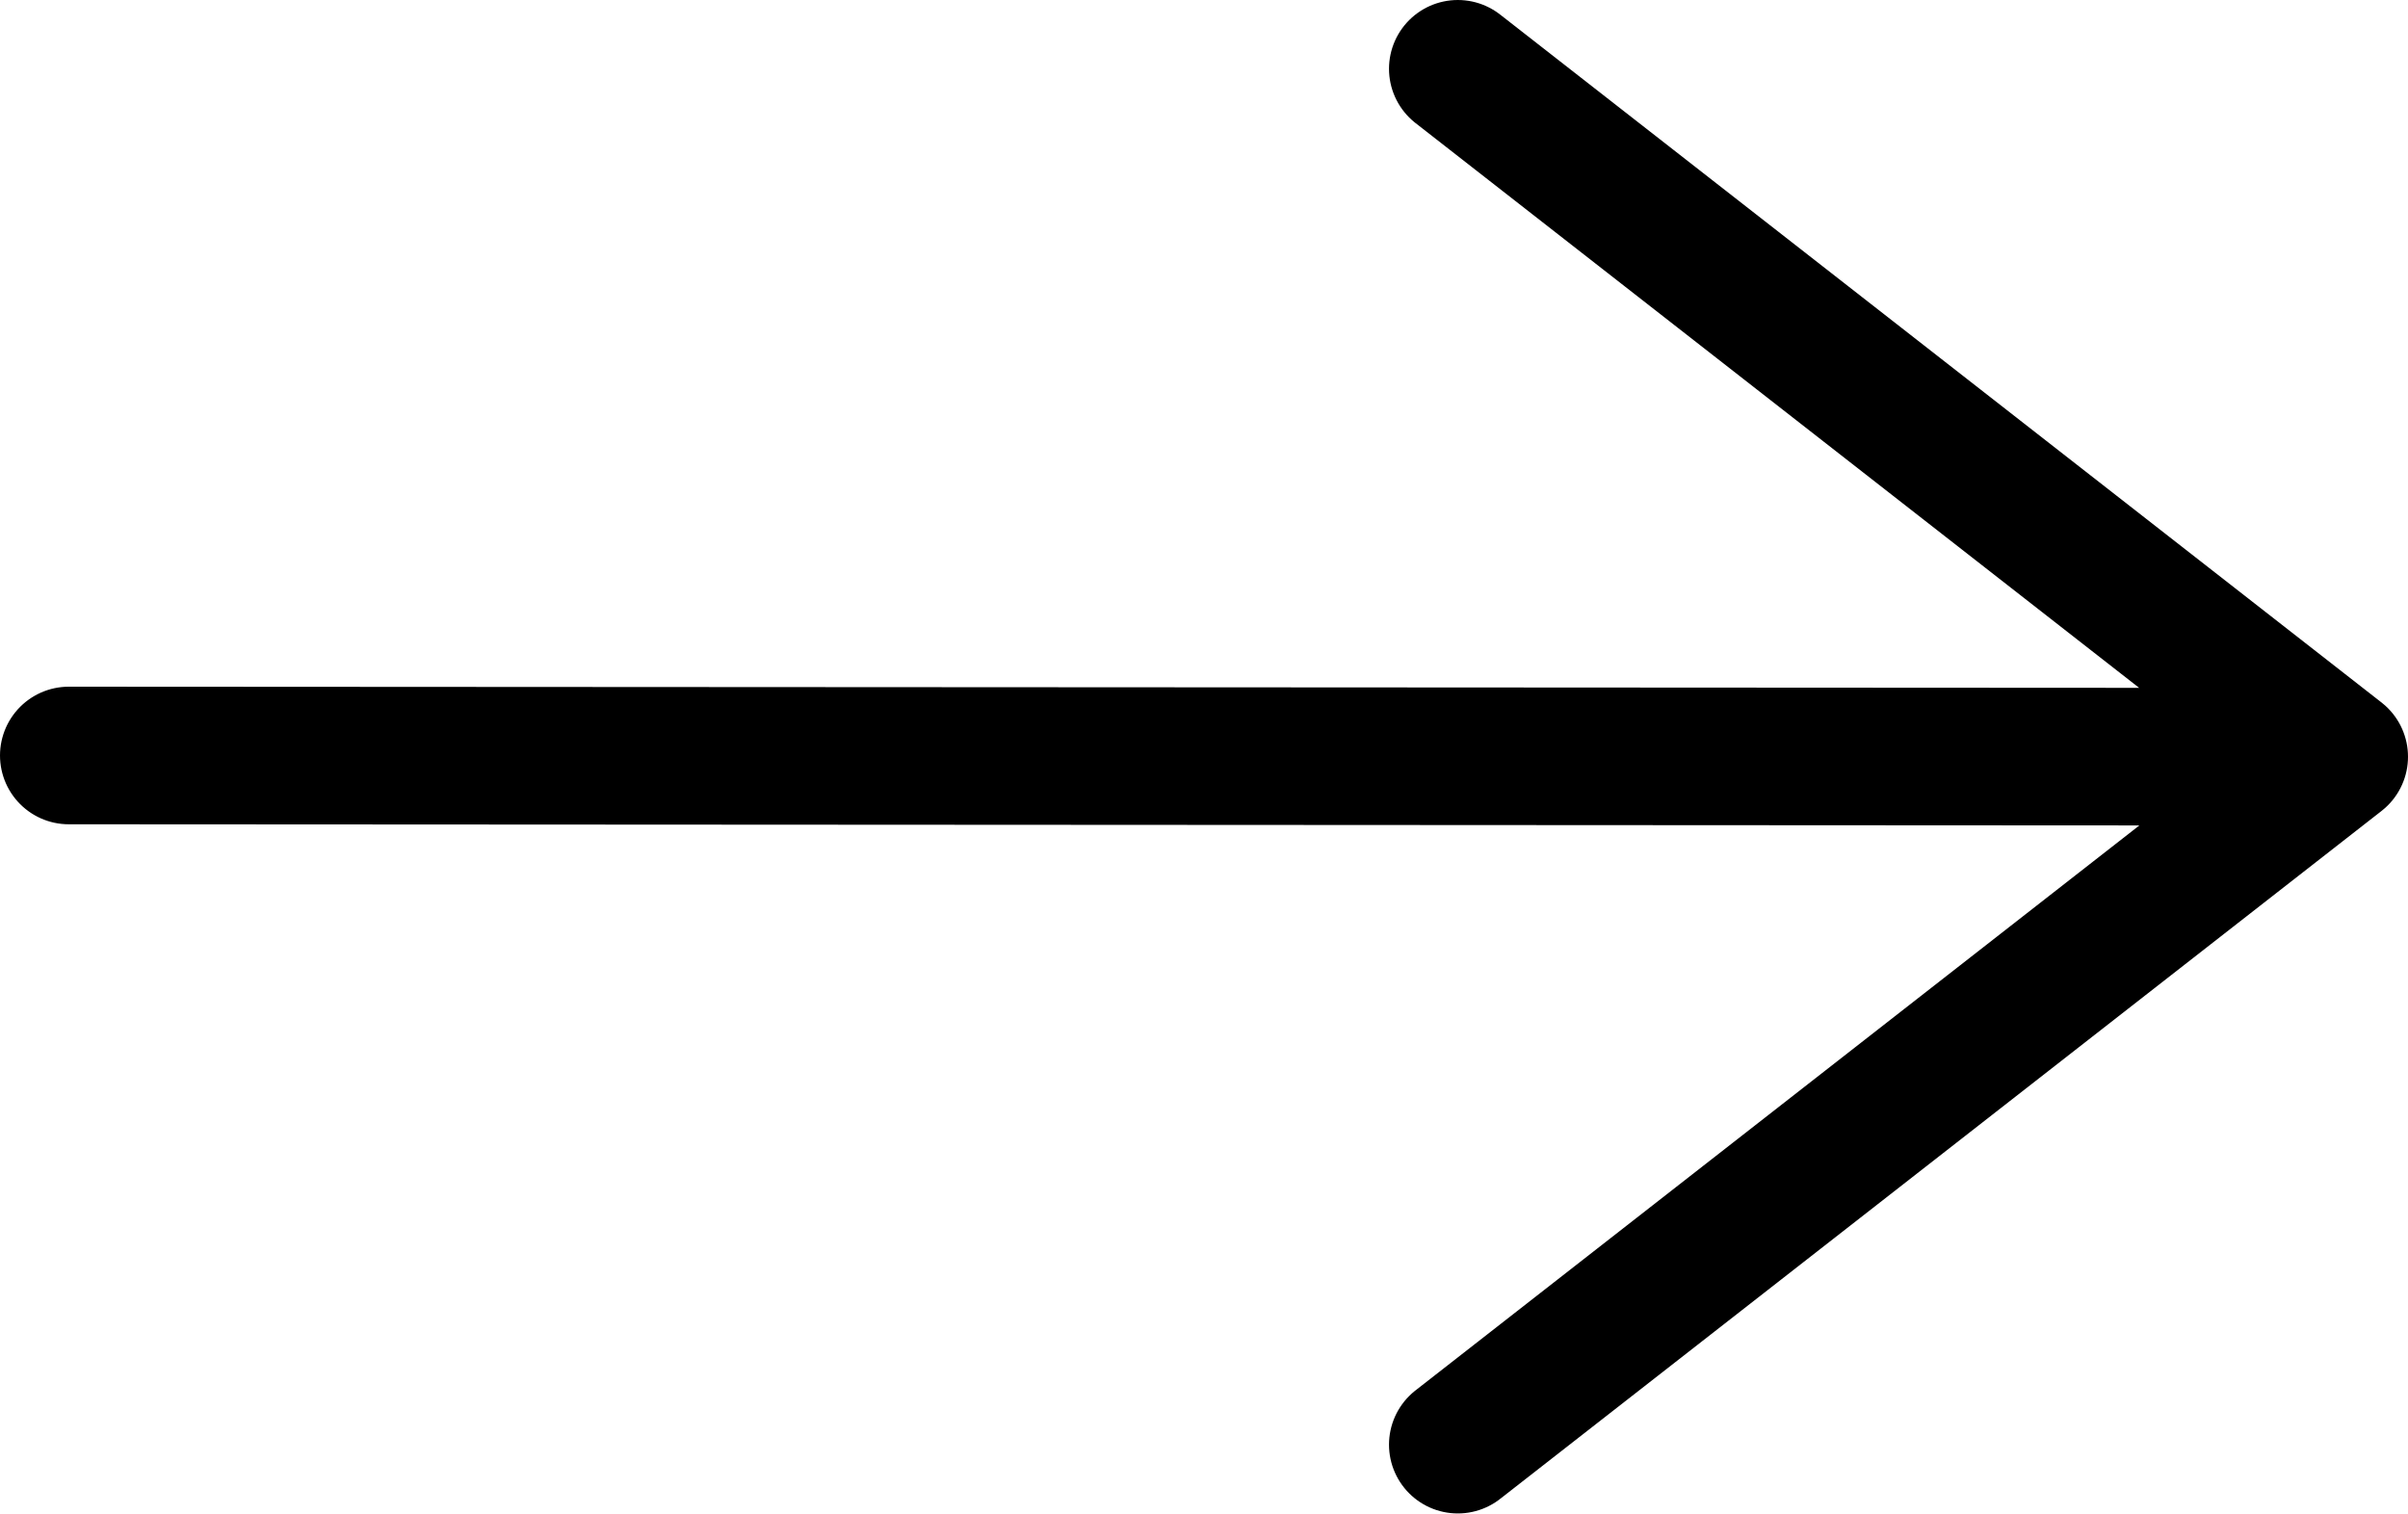
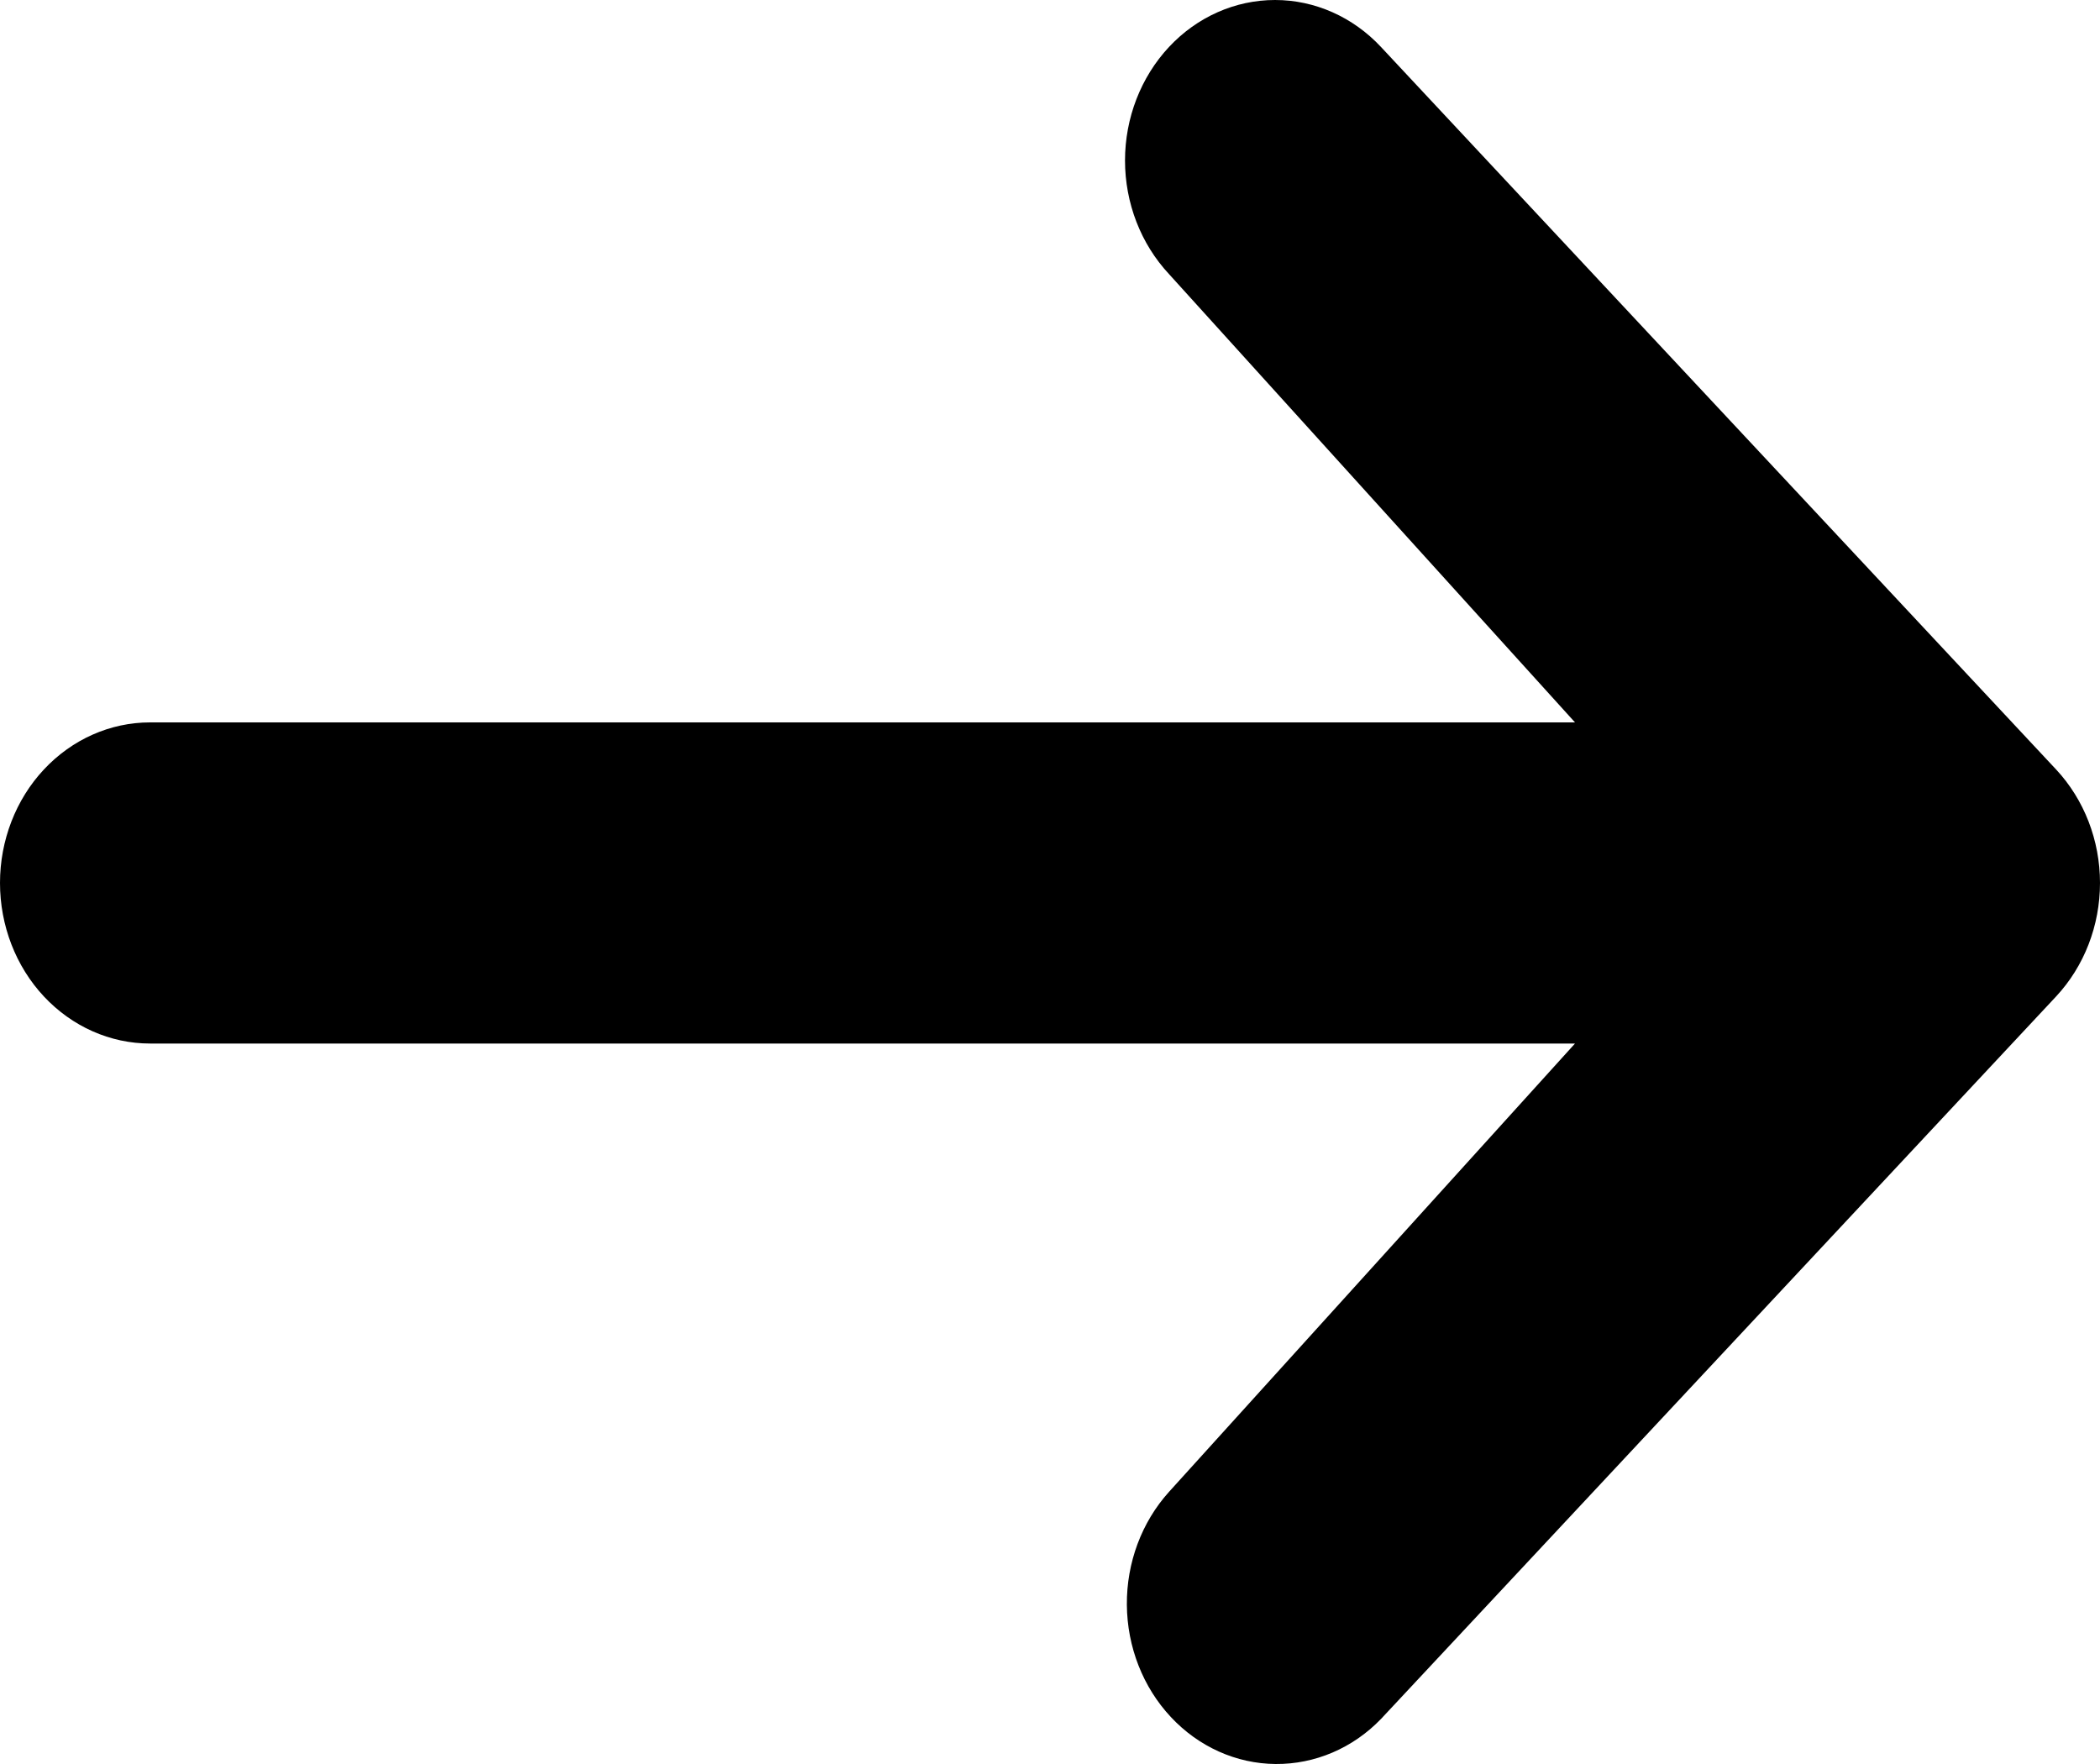
- <svg xmlns="http://www.w3.org/2000/svg" width="35" height="22" viewBox="0 0 35 22" fill="none">
-   <path d="M1 10.982L33.613 11M21.189 1L34 11L21.189 21" stroke="black" stroke-width="2" stroke-linecap="round" stroke-linejoin="round" />
+ <svg xmlns="http://www.w3.org/2000/svg" width="25" height="21" viewBox="0 0 25 21" fill="none">
+   <path d="M13.916 0.56C14.251 0.201 14.705 0 15.179 0C15.652 0 16.106 0.201 16.441 0.56L24.477 9.16C24.812 9.519 25 10.005 25 10.511C25 11.018 24.812 11.504 24.477 11.863L16.441 20.463C16.105 20.812 15.653 21.004 15.185 21C14.717 20.996 14.269 20.795 13.938 20.44C13.607 20.086 13.419 19.607 13.415 19.105C13.411 18.604 13.591 18.121 13.916 17.761L18.75 12.423H1.786C1.312 12.423 0.858 12.221 0.523 11.863C0.188 11.505 0 11.018 0 10.511C0 10.005 0.188 9.518 0.523 9.16C0.858 8.802 1.312 8.6 1.786 8.6H18.75L13.916 3.262C13.582 2.904 13.393 2.418 13.393 1.911C13.393 1.404 13.582 0.918 13.916 0.56Z" fill="black" />
</svg>
